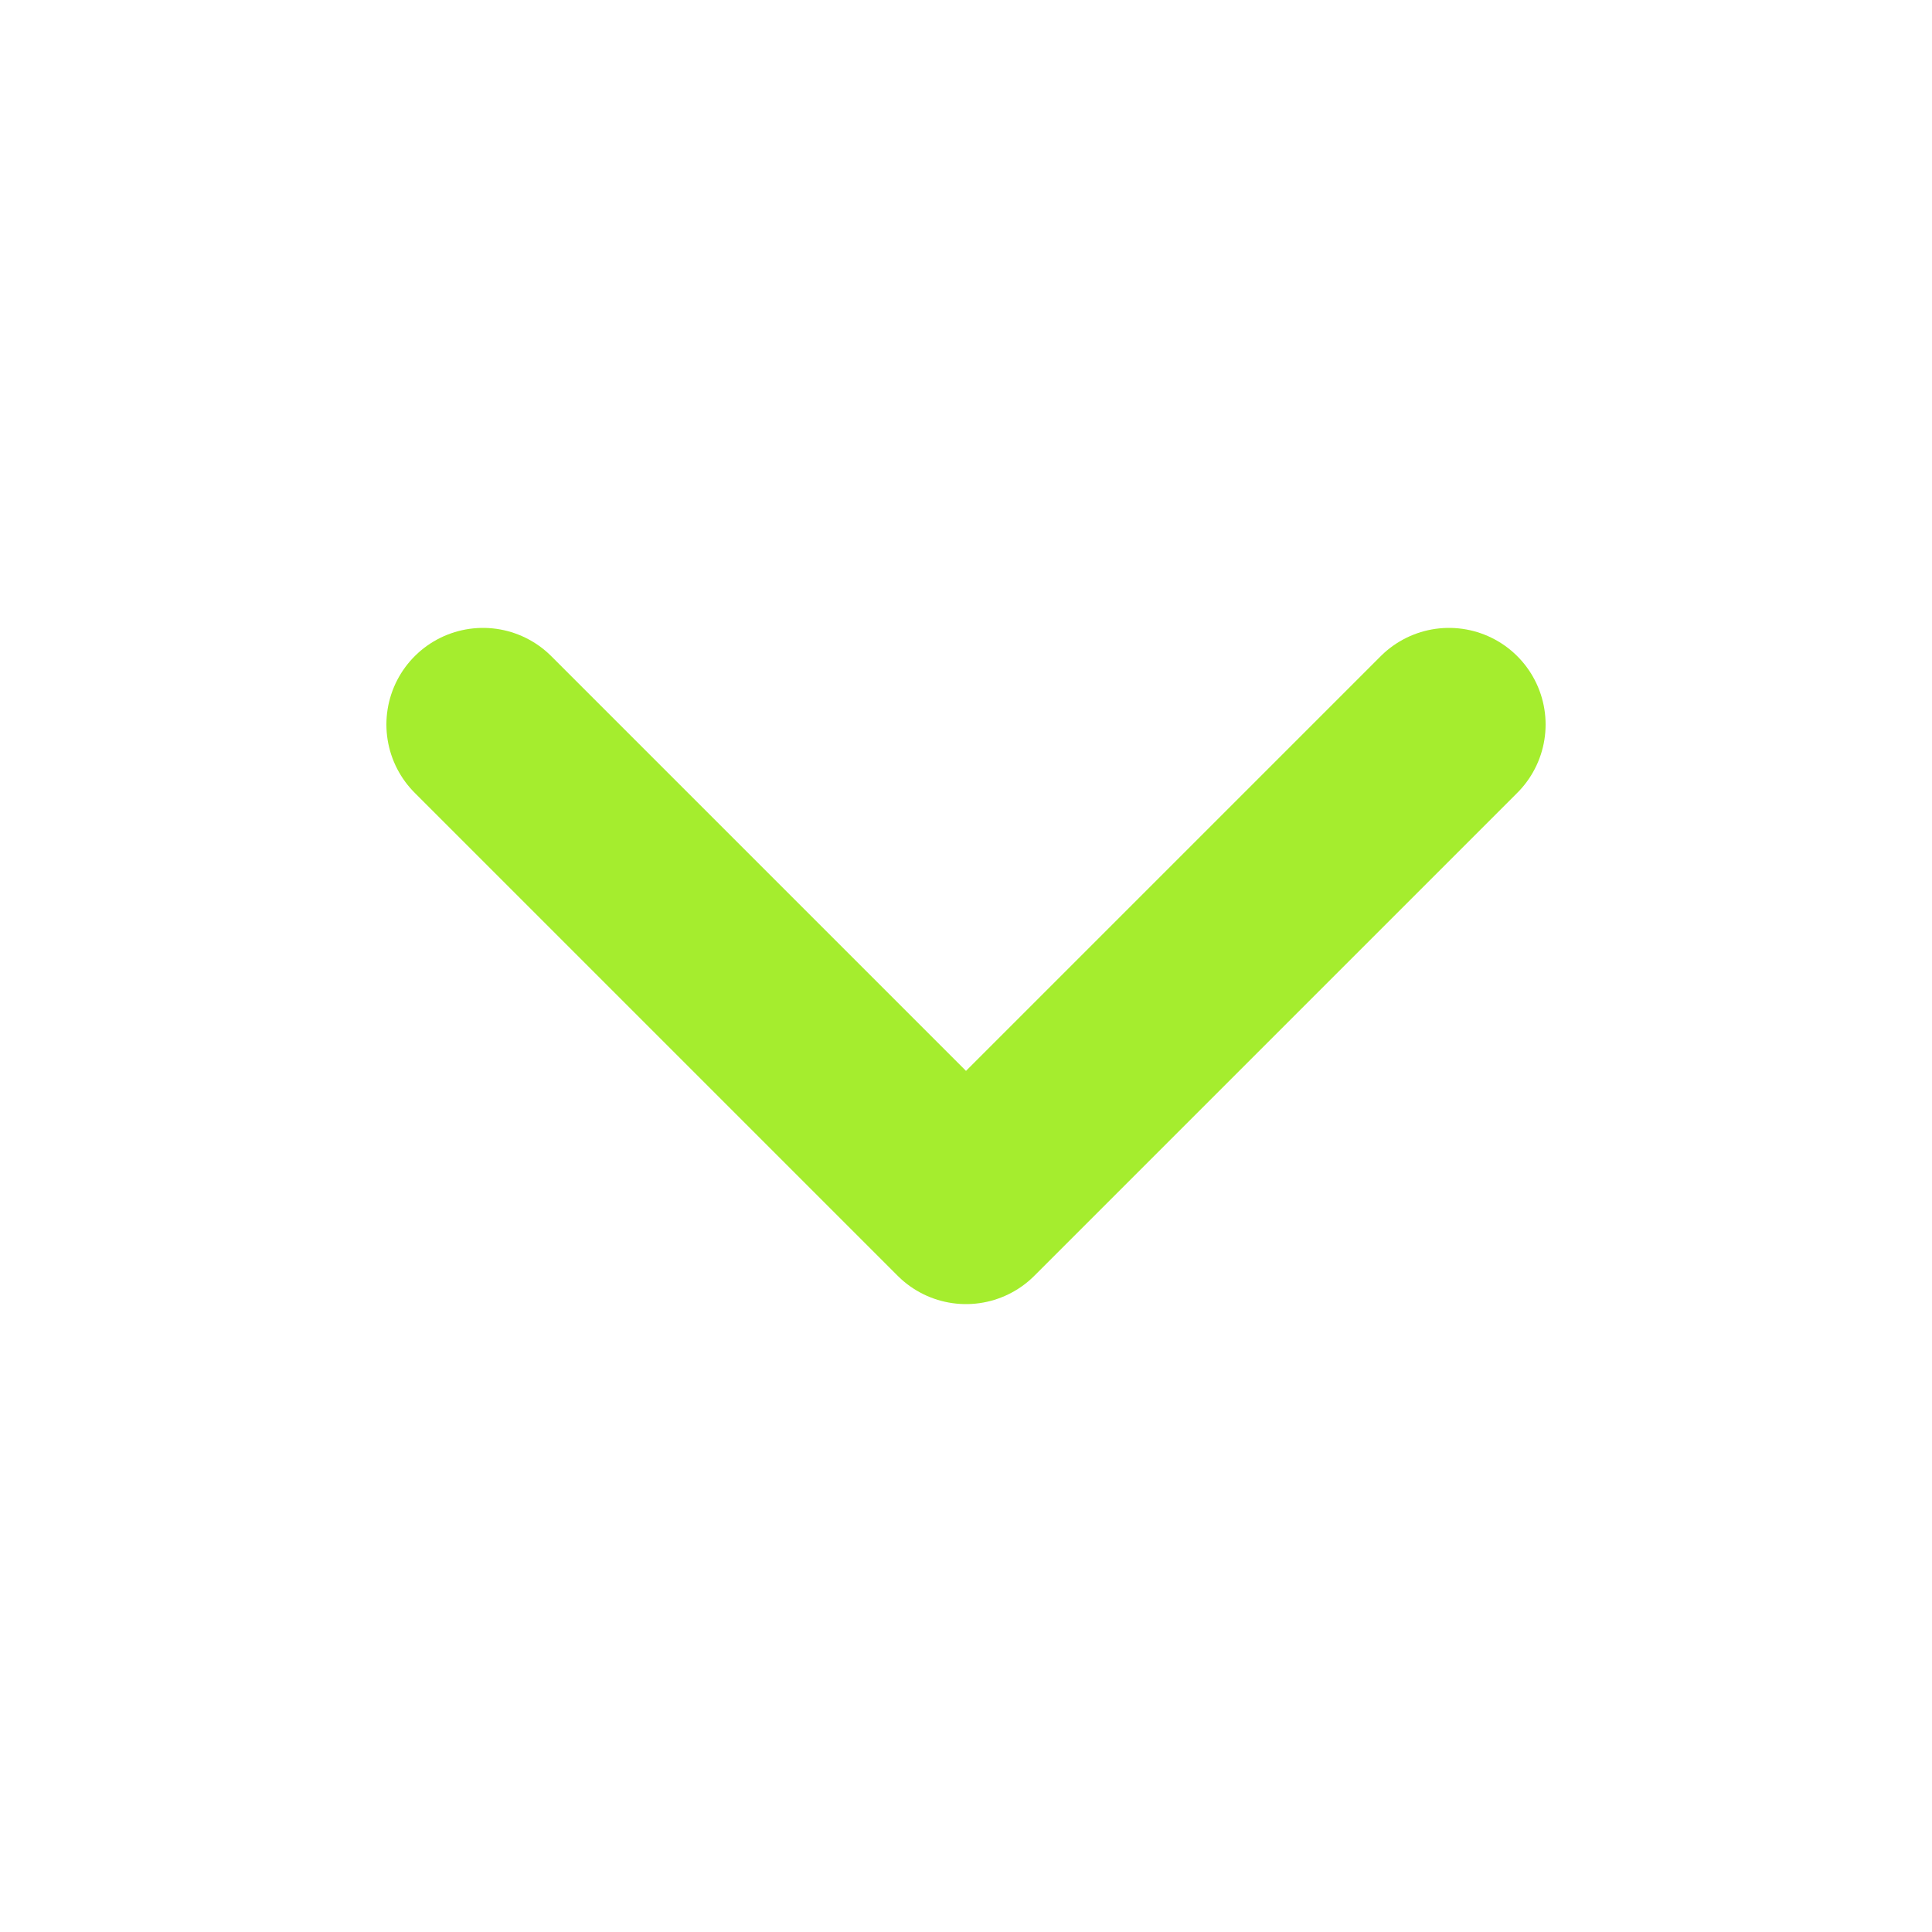
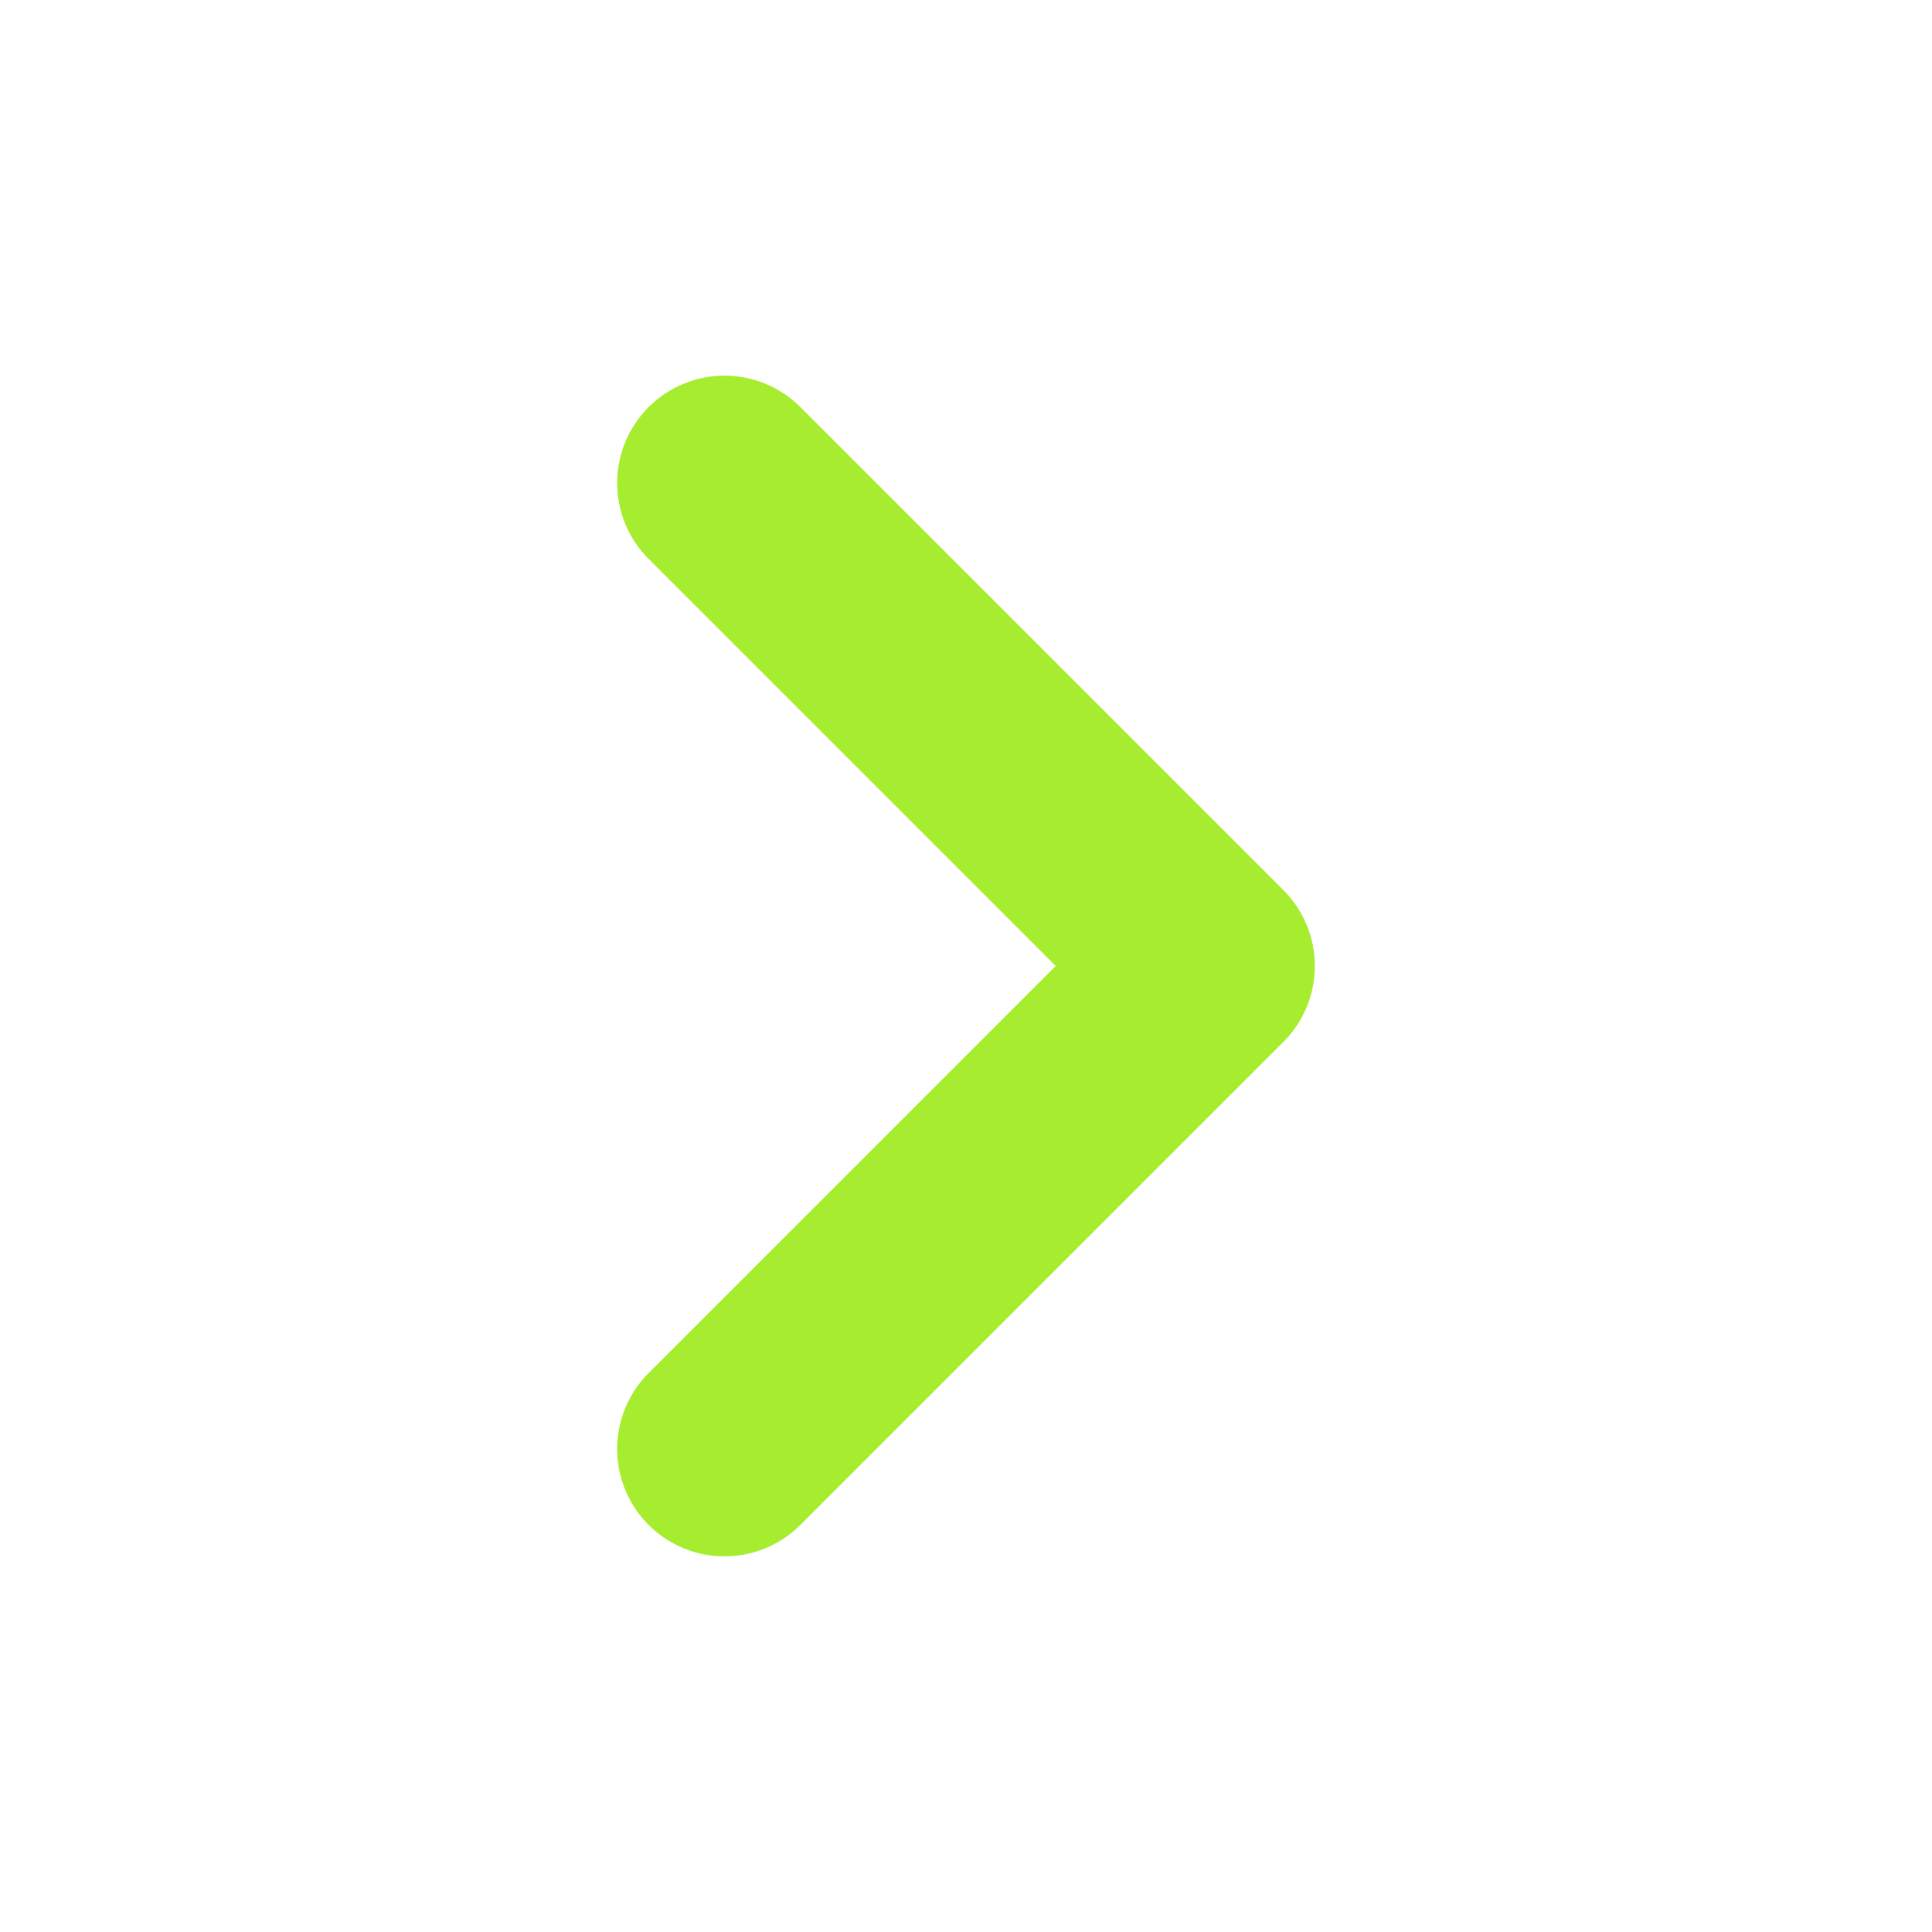
- <svg xmlns="http://www.w3.org/2000/svg" width="20" height="20" viewBox="0 0 20 20" fill="none">
+ <svg xmlns="http://www.w3.org/2000/svg" width="18" height="18" viewBox="0 0 18 18" fill="none">
  <g id="chevron-right">
-     <path id="Icon" d="M5 7.5L10 12.5L15 7.5" stroke="#A5ED2E" stroke-width="2" stroke-linecap="round" stroke-linejoin="round" />
+     <path id="Icon" d="M6.75 13.5L11.25 9L6.75 4.5" stroke="#A5ED2E" stroke-width="2" stroke-linecap="round" stroke-linejoin="round" />
  </g>
</svg>
